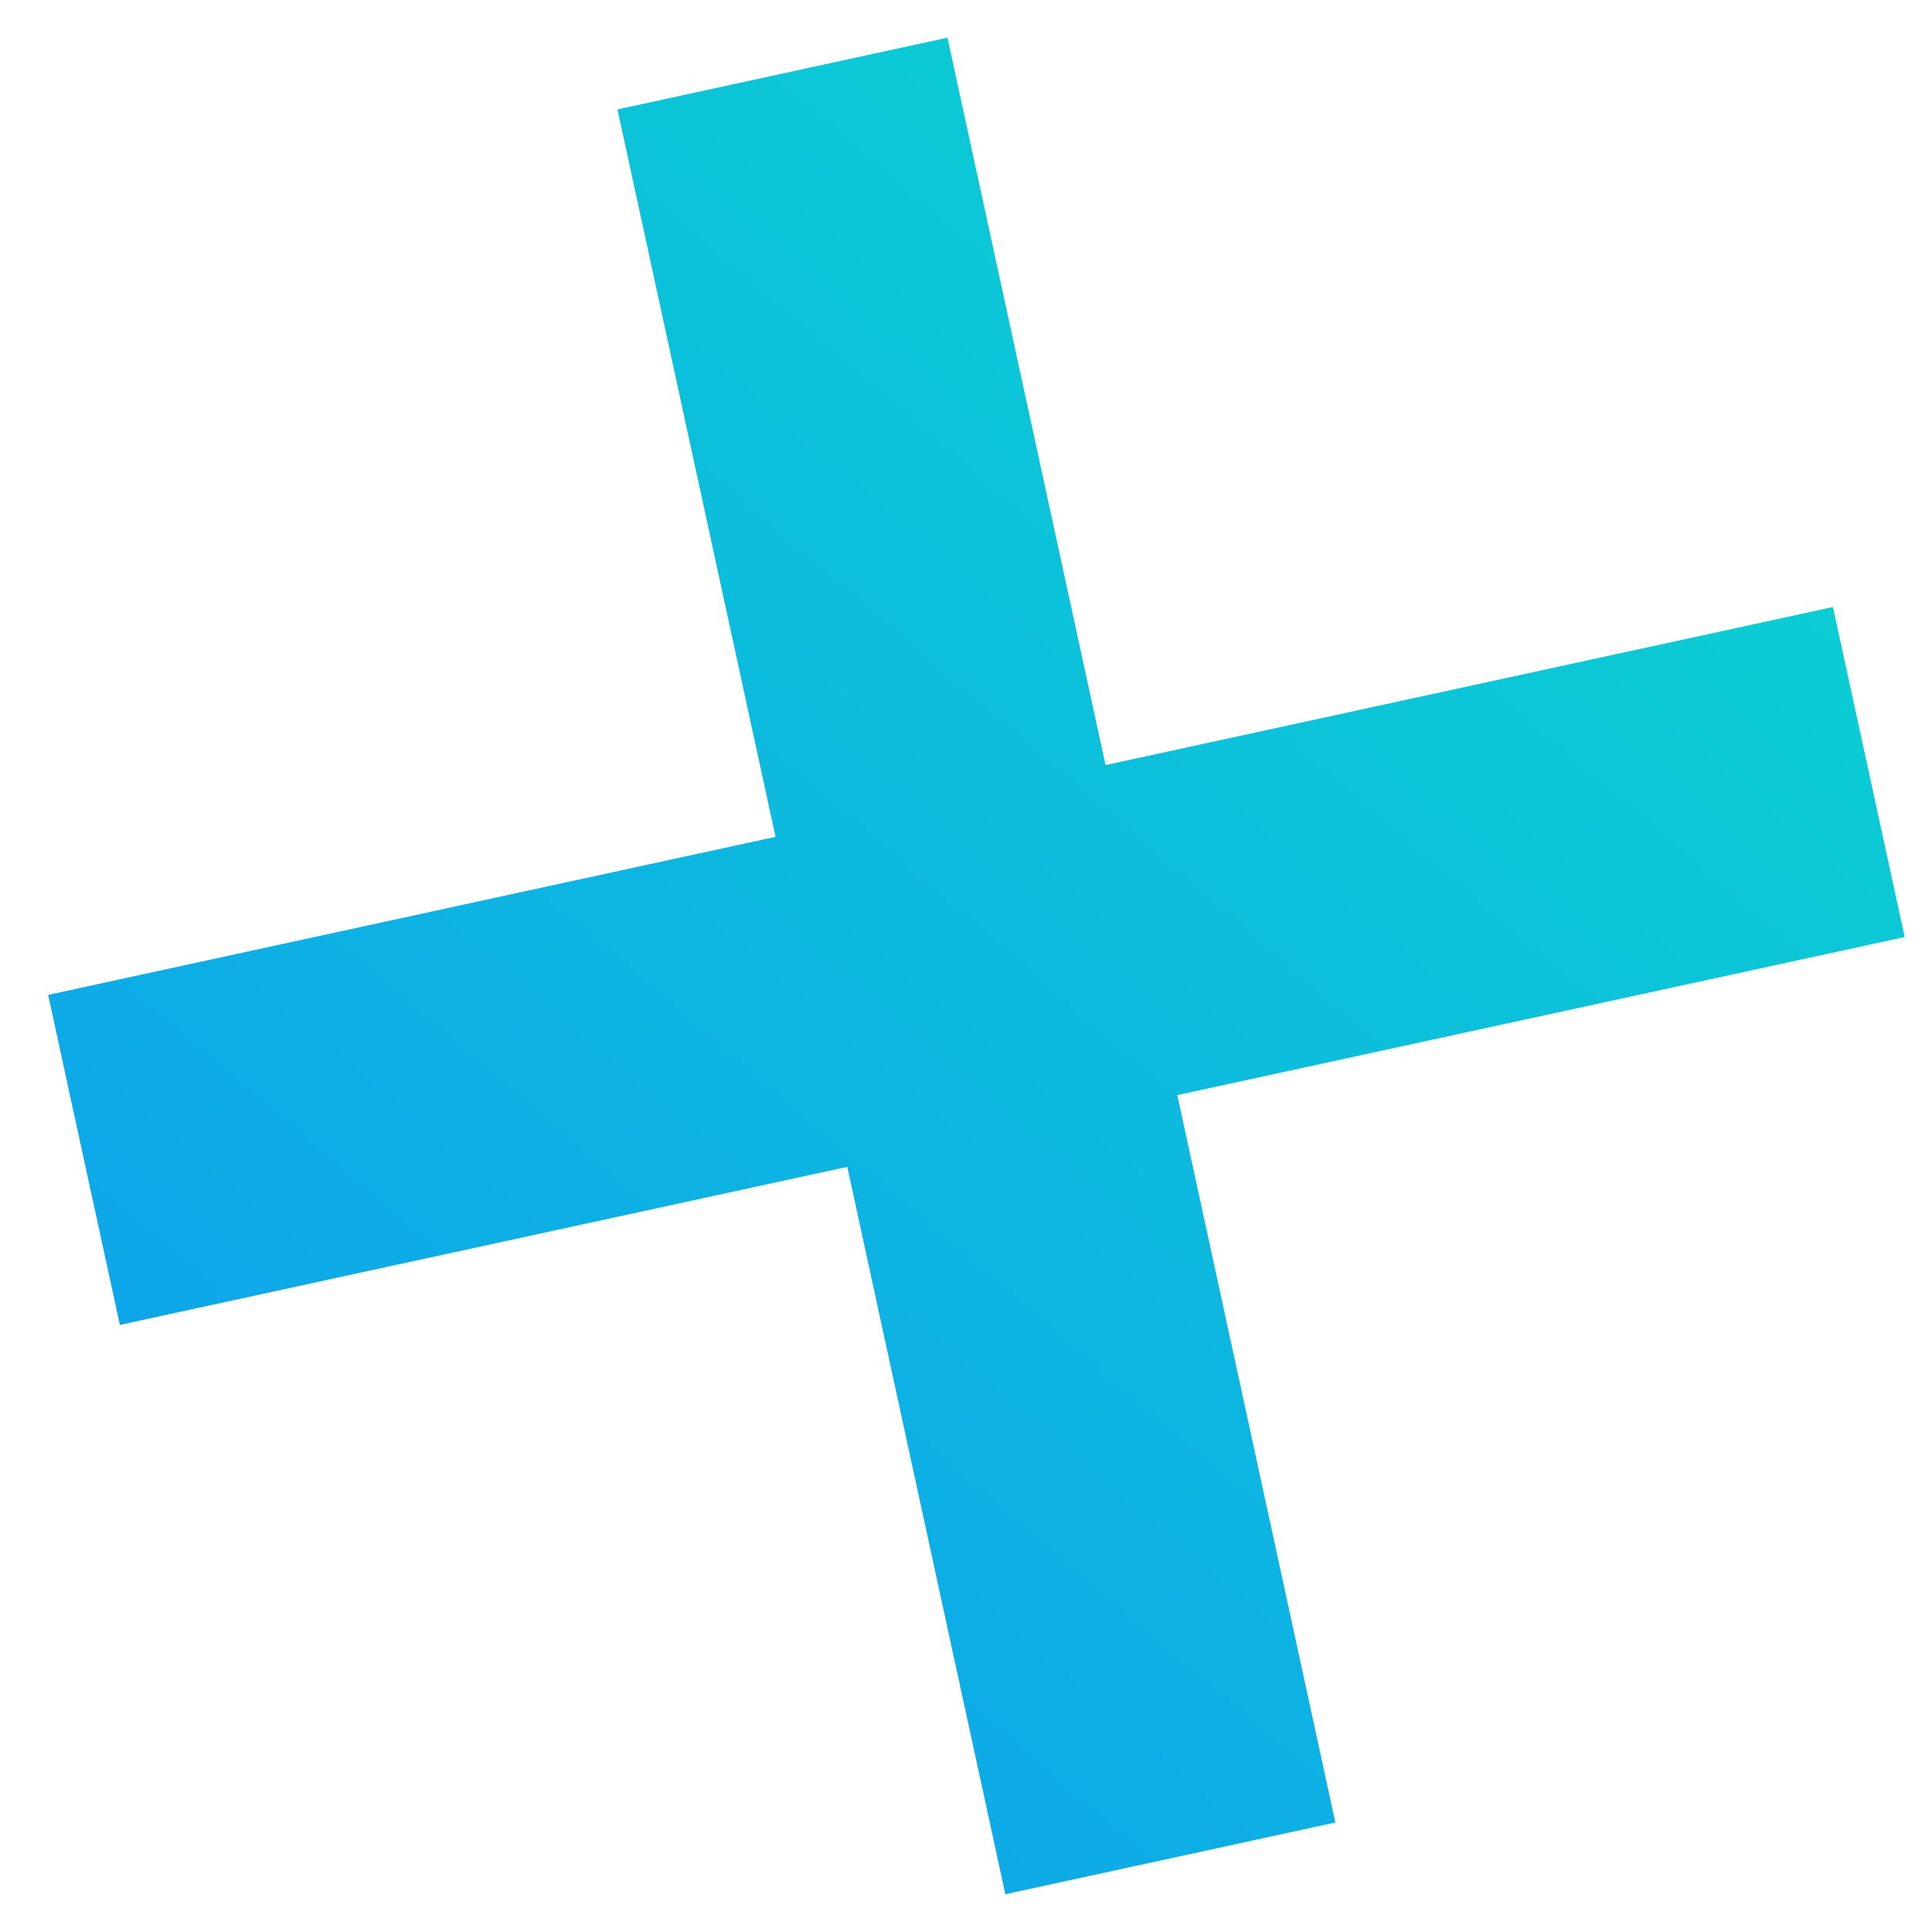
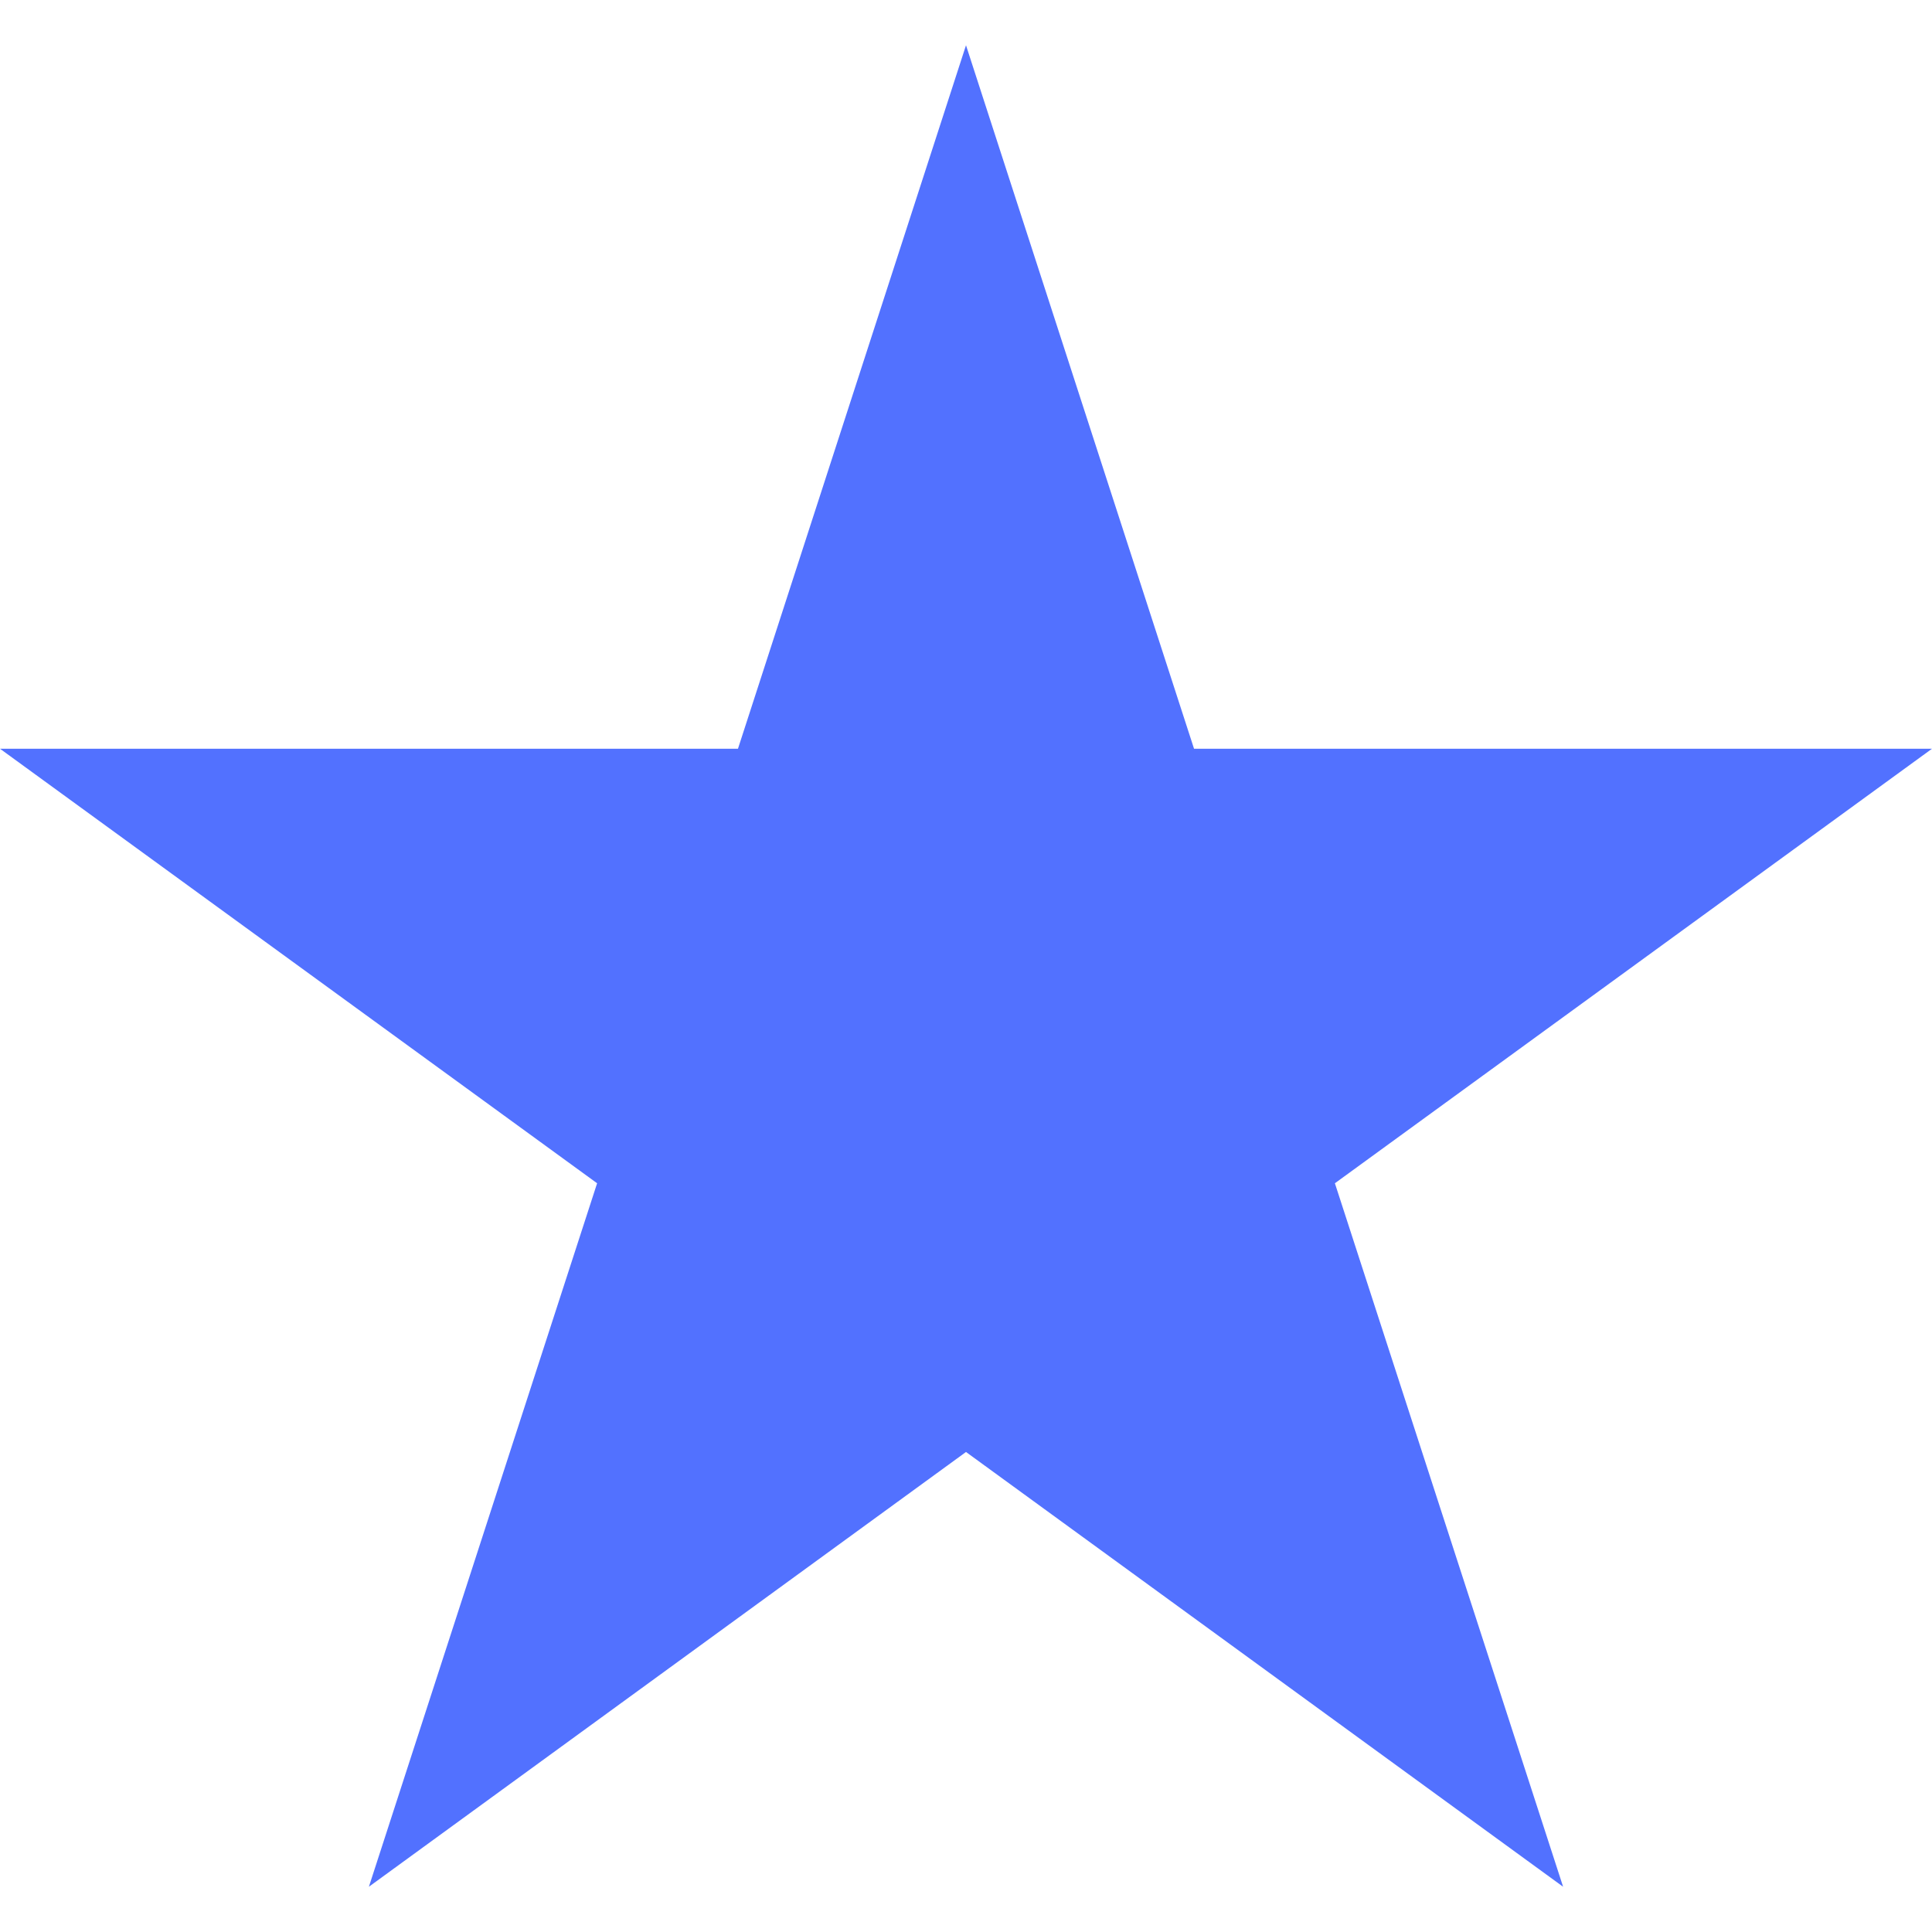
- <svg xmlns="http://www.w3.org/2000/svg" width="22" height="22" viewBox="0 0 22 22" fill="none">
-   <path fill-rule="evenodd" clip-rule="evenodd" d="M9.648 13.287L11.448 21.57L15.206 20.753L13.406 12.47L21.689 10.67L20.872 6.912L12.589 8.712L10.789 0.429L7.031 1.246L8.831 9.529L0.548 11.329L1.365 15.087L9.648 13.287Z" fill="url(#paint0_linear_42_1708)" />
+ <svg xmlns="http://www.w3.org/2000/svg" width="44" zoomAndPan="magnify" viewBox="0 0 33 33" height="44" preserveAspectRatio="xMidYMid meet" version="1.0">
  <defs>
-     <linearGradient id="paint0_linear_42_1708" x1="11.196" y1="24.331" x2="25.108" y2="8.016" gradientUnits="userSpaceOnUse">
-       <stop stop-color="#0EA5EA" />
-       <stop offset="1" stop-color="#0BD1D1" />
-     </linearGradient>
+     <clipPath id="b8d15da324">
+       <path d="M 0 0.773 L 33 0.773 L 33 32.227 L 0 32.227 Z M 0 0.773 " clip-rule="nonzero" />
+     </clipPath>
+     <clipPath id="4249dd417b">
+       <path d="M 16.5 0.773 L 20.395 12.789 L 33 12.789 L 22.801 20.211 L 26.699 32.227 L 16.5 24.801 L 6.301 32.227 L 10.199 20.211 L 0 12.789 L 12.605 12.789 Z M 16.5 0.773 " clip-rule="nonzero" />
+     </clipPath>
  </defs>
+   <g clip-path="url(#b8d15da324)">
+     <g clip-path="url(#4249dd417b)">
+       <path fill="#5271ff" d="M 0 0.773 L 33.051 0.773 L 33.051 32.227 L 0 32.227 Z M 0 0.773 " fill-opacity="1" fill-rule="nonzero" />
+     </g>
+   </g>
</svg>
